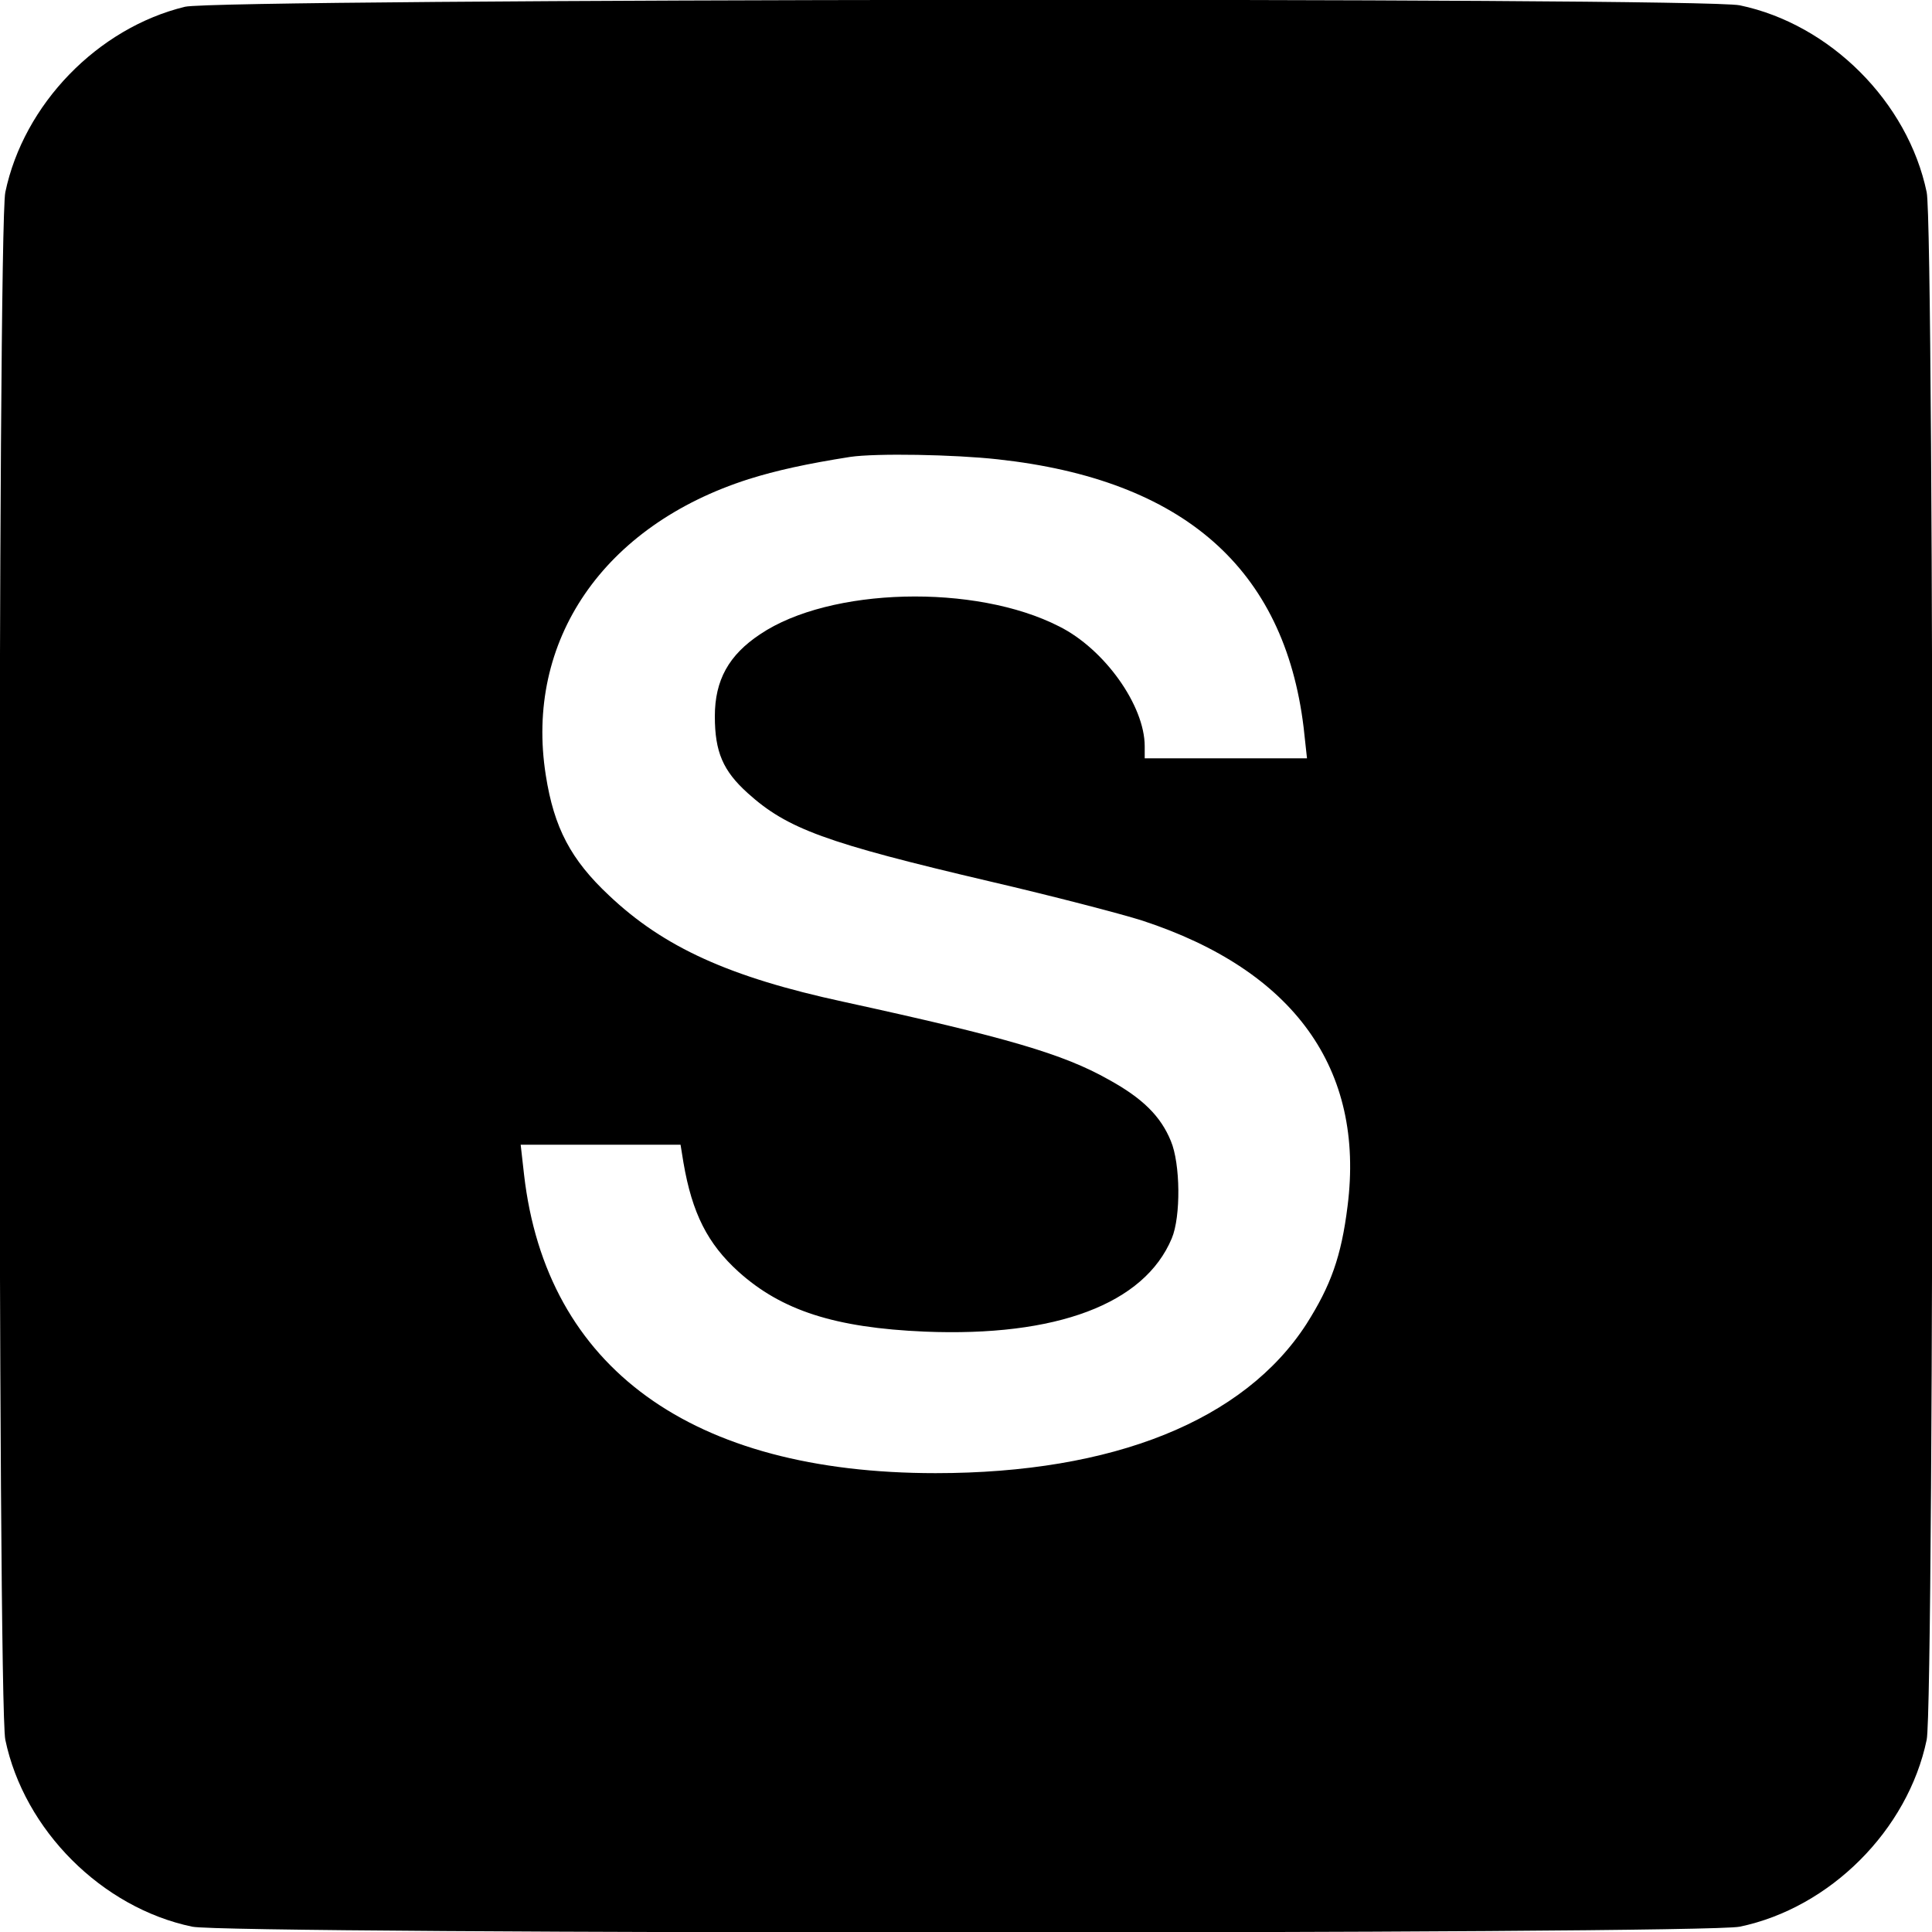
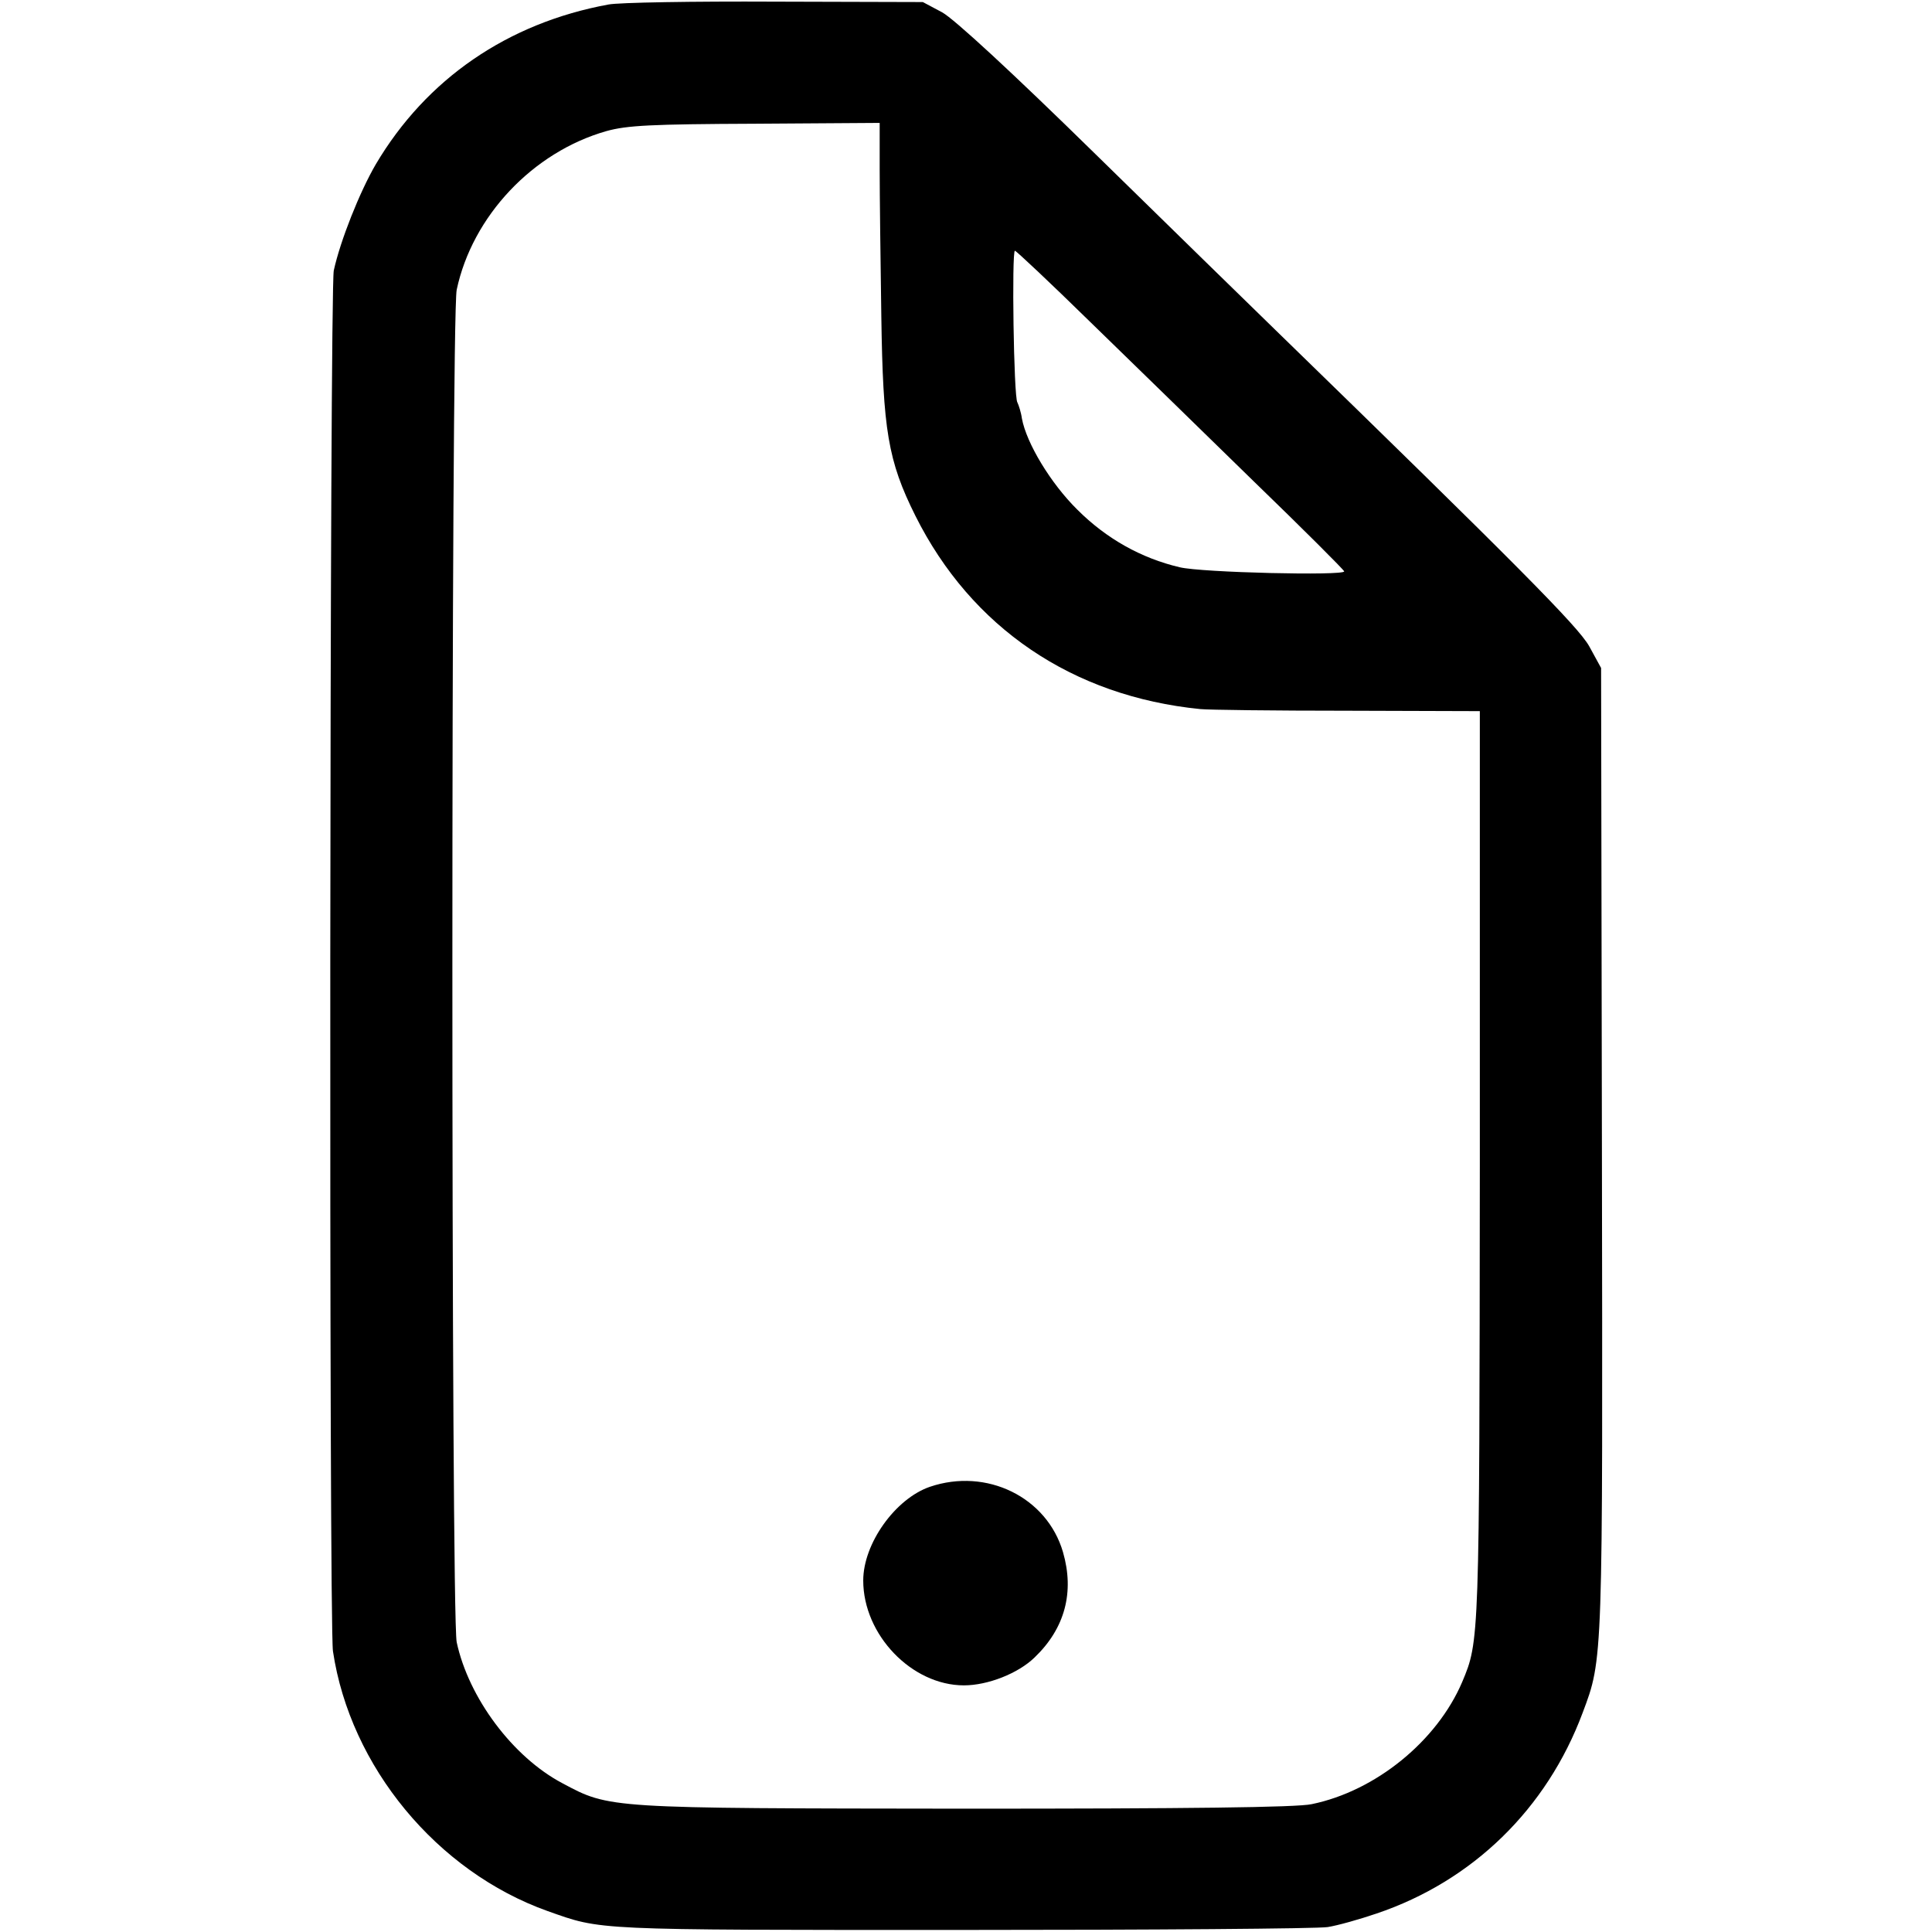
- <svg xmlns="http://www.w3.org/2000/svg" version="1.0" width="400pt" height="400pt" viewBox="0 0 400 400" preserveAspectRatio="xMidYMid meet">
-   <g transform="translate(0,400) scale(0.1,-0.1)" fill="#000000" stroke="none">
-     <path d="M383 3986 c-181 -44 -334 -202 -372 -384 -16 -75 -16 -3129 0 -3204 39 -187 200 -348 387 -387 75 -16 3129 -16 3204 0 187 39 348 200 387 387 16 75 16 3129 0 3204 -39 187 -200 348 -387 387 -81 17 -3149 14 -3219 -3z m1683 -937 c384 -42 593 -226 633 -555 l7 -64 -168 0 -168 0 0 25 c0 84 -83 201 -177 248 -174 89 -475 81 -619 -16 -65 -43 -94 -95 -94 -170 0 -74 17 -113 68 -159 82 -74 161 -103 502 -183 129 -30 271 -67 315 -81 314 -103 461 -307 425 -591 -13 -105 -35 -165 -85 -244 -129 -200 -400 -309 -768 -309 -505 0 -806 218 -852 618 l-7 62 166 0 165 0 6 -37 c18 -105 50 -168 114 -226 89 -80 199 -116 386 -124 272 -11 454 57 511 193 19 45 18 155 -2 202 -21 51 -58 88 -129 127 -94 53 -210 87 -549 161 -236 51 -372 113 -485 220 -79 74 -114 140 -131 249 -44 278 119 517 420 613 57 18 121 32 210 46 54 8 216 5 306 -5z" />
+ <svg xmlns="http://www.w3.org/2000/svg" version="1.0" width="470pt" height="470pt" viewBox="0 0 470 470" preserveAspectRatio="xMidYMid meet">
+   <g transform="translate(0,470) scale(0.1,-0.1)" fill="#000000" stroke="none">
+     <path d="M1480 4689 c-245 -45 -443 -181 -566 -389 -39 -67 -86 -185 -102 -258 -10 -46 -12 -3292 -2 -3359 42 -281 253 -536 522 -632 133 -47 105 -46 1003 -46 468 0 870 3 895 7 25 4 78 19 119 33 234 79 414 255 501 488 50 133 49 120 47 1372 l-2 1170 -29 53 c-27 48 -177 199 -763 769 -61 59 -258 252 -438 428 -205 201 -344 329 -373 345 l-47 25 -360 1 c-198 1 -380 -2 -405 -7z m660 -401 c0 -62 2 -223 4 -358 4 -276 16 -351 83 -485 136 -272 382 -439 693 -470 19 -2 180 -4 358 -4 l322 -1 0 -1107 c-1 -1158 -1 -1155 -43 -1255 -61 -143 -210 -265 -366 -297 -36 -8 -303 -11 -845 -11 -870 1 -862 0 -978 62 -121 64 -228 208 -257 343 -14 70 -14 3220 0 3290 38 179 185 335 364 386 50 14 109 17 363 18 l302 2 0 -113z m512 -371 c97 -94 276 -269 397 -387 122 -118 221 -217 221 -220 0 -11 -346 -3 -400 10 -94 22 -179 70 -249 140 -65 64 -124 162 -135 222 -2 15 -8 33 -11 39 -9 13 -14 369 -6 369 3 0 86 -78 183 -173z" />
+     <path d="M2262 1083 c-84 -29 -162 -138 -162 -228 0 -132 118 -255 245 -255 58 0 132 29 172 68 74 71 97 159 69 256 -39 134 -186 206 -324 159z" />
  </g>
</svg>
